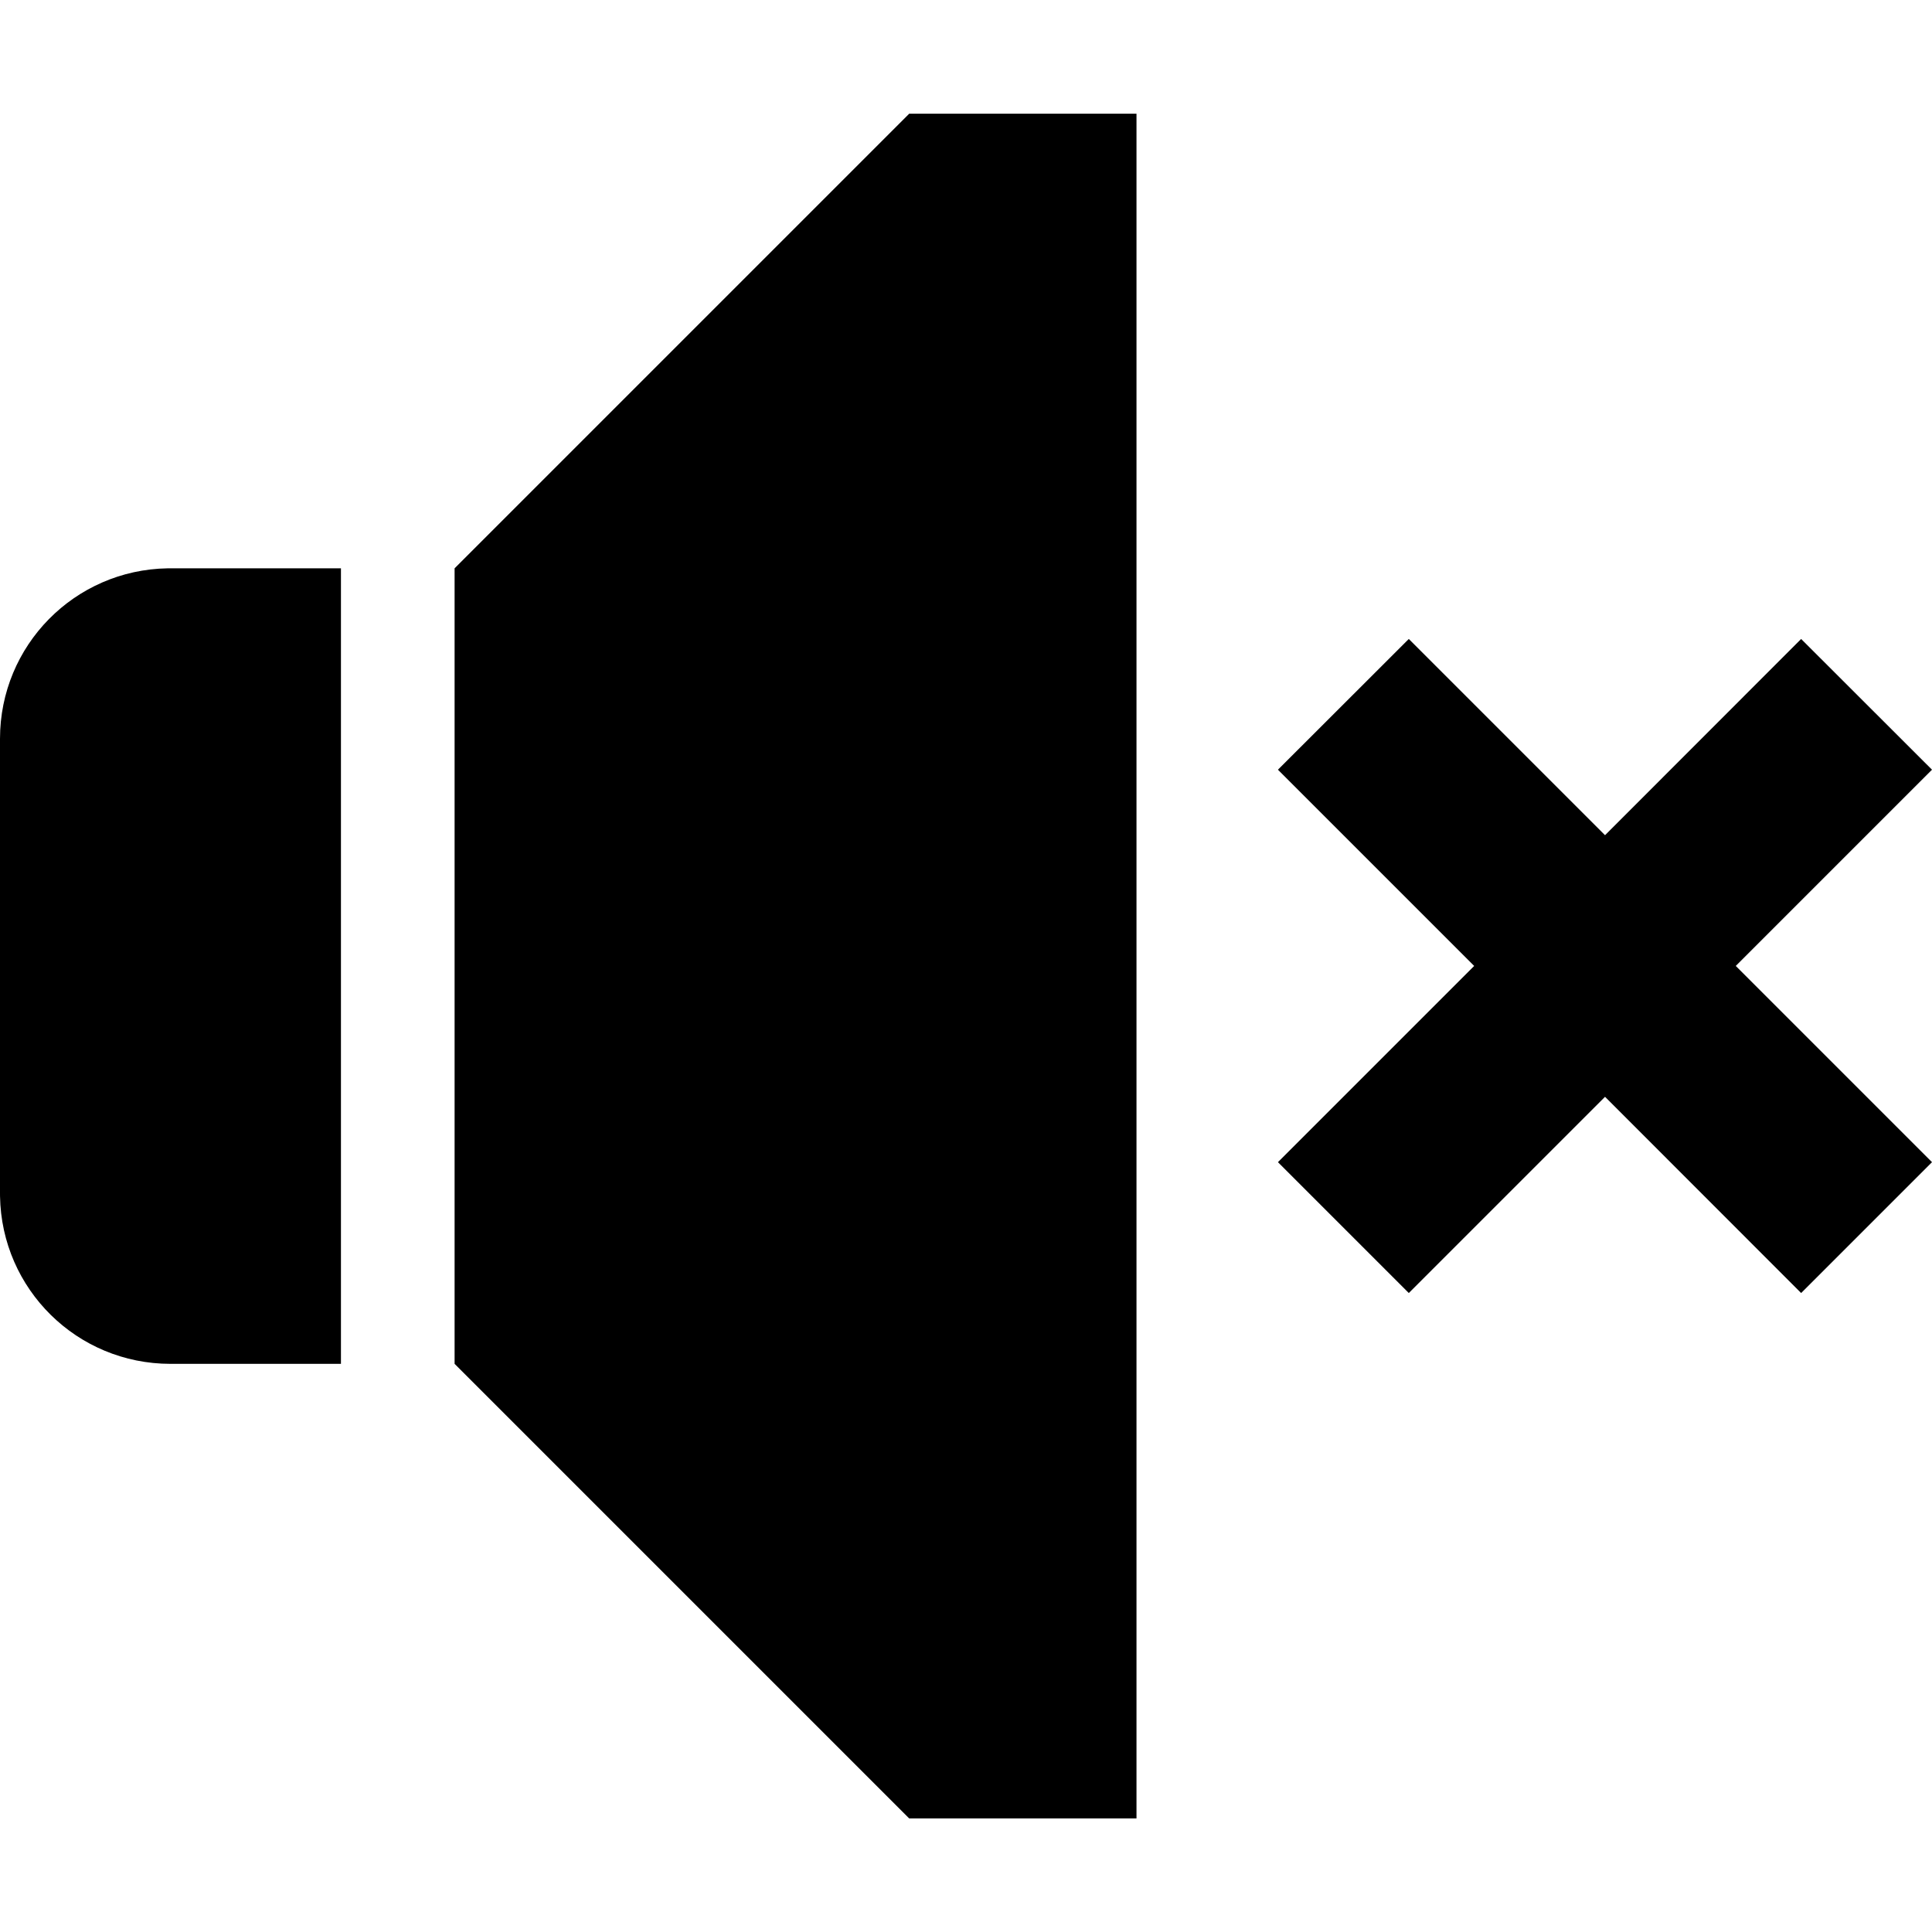
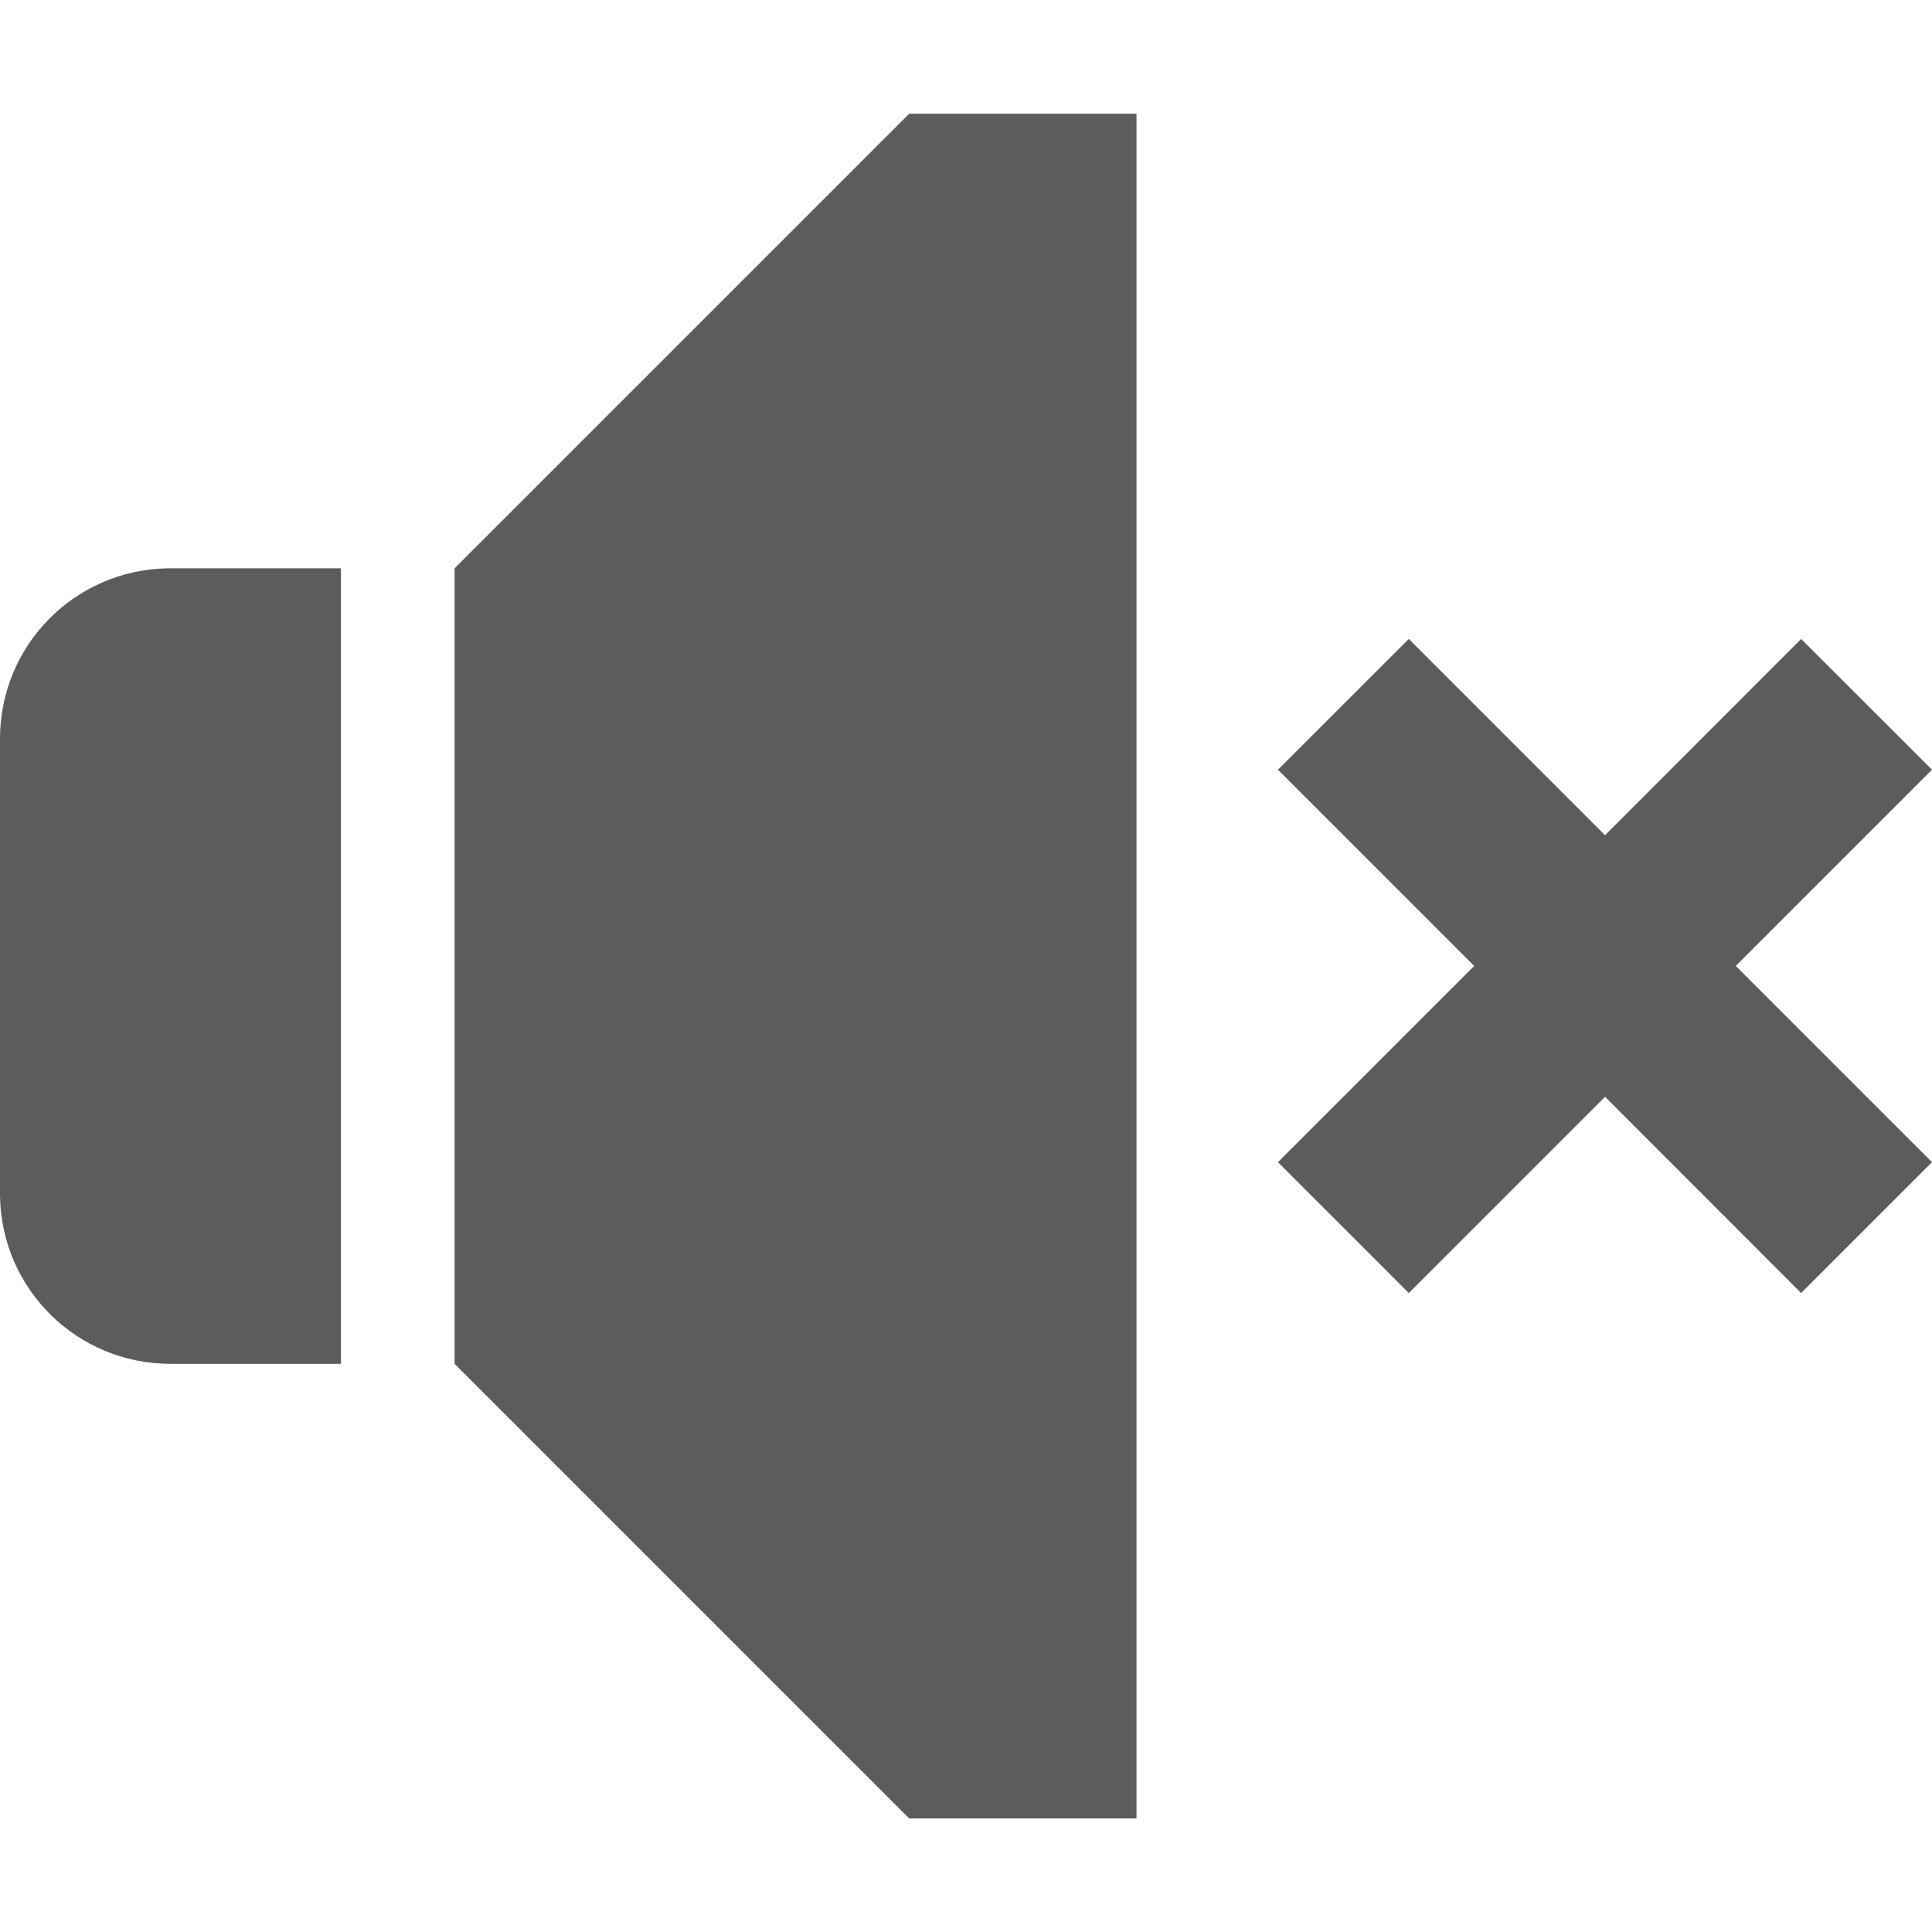
- <svg xmlns="http://www.w3.org/2000/svg" fill="#000" width="22px" height="22px" viewBox="0 0 1920 1920">
+ <svg xmlns="http://www.w3.org/2000/svg" fill="rgba(0, 0, 0, 0.639)" width="22px" height="22px" viewBox="0 0 1920 1920">
  <path d="M1129.433 113v1694.15H903.547l-451.774-451.773V564.773L903.547 113h225.886ZM338.83 564.773v790.604H169.415c-92.806 0-167.9-74.166-169.392-166.609L0 1185.962V734.188c0-92.805 74.166-167.9 166.608-169.392l2.807-.023H338.83ZM1789.951 635 1920 764.926 1724.988 959.94 1920 1154.95 1789.951 1285l-194.89-195.012L1400.05 1285 1270 1154.951l195.012-195.012L1270 764.926 1400.049 635l195.012 195.012L1789.951 635Z" fill-rule="evenodd" />
</svg>
